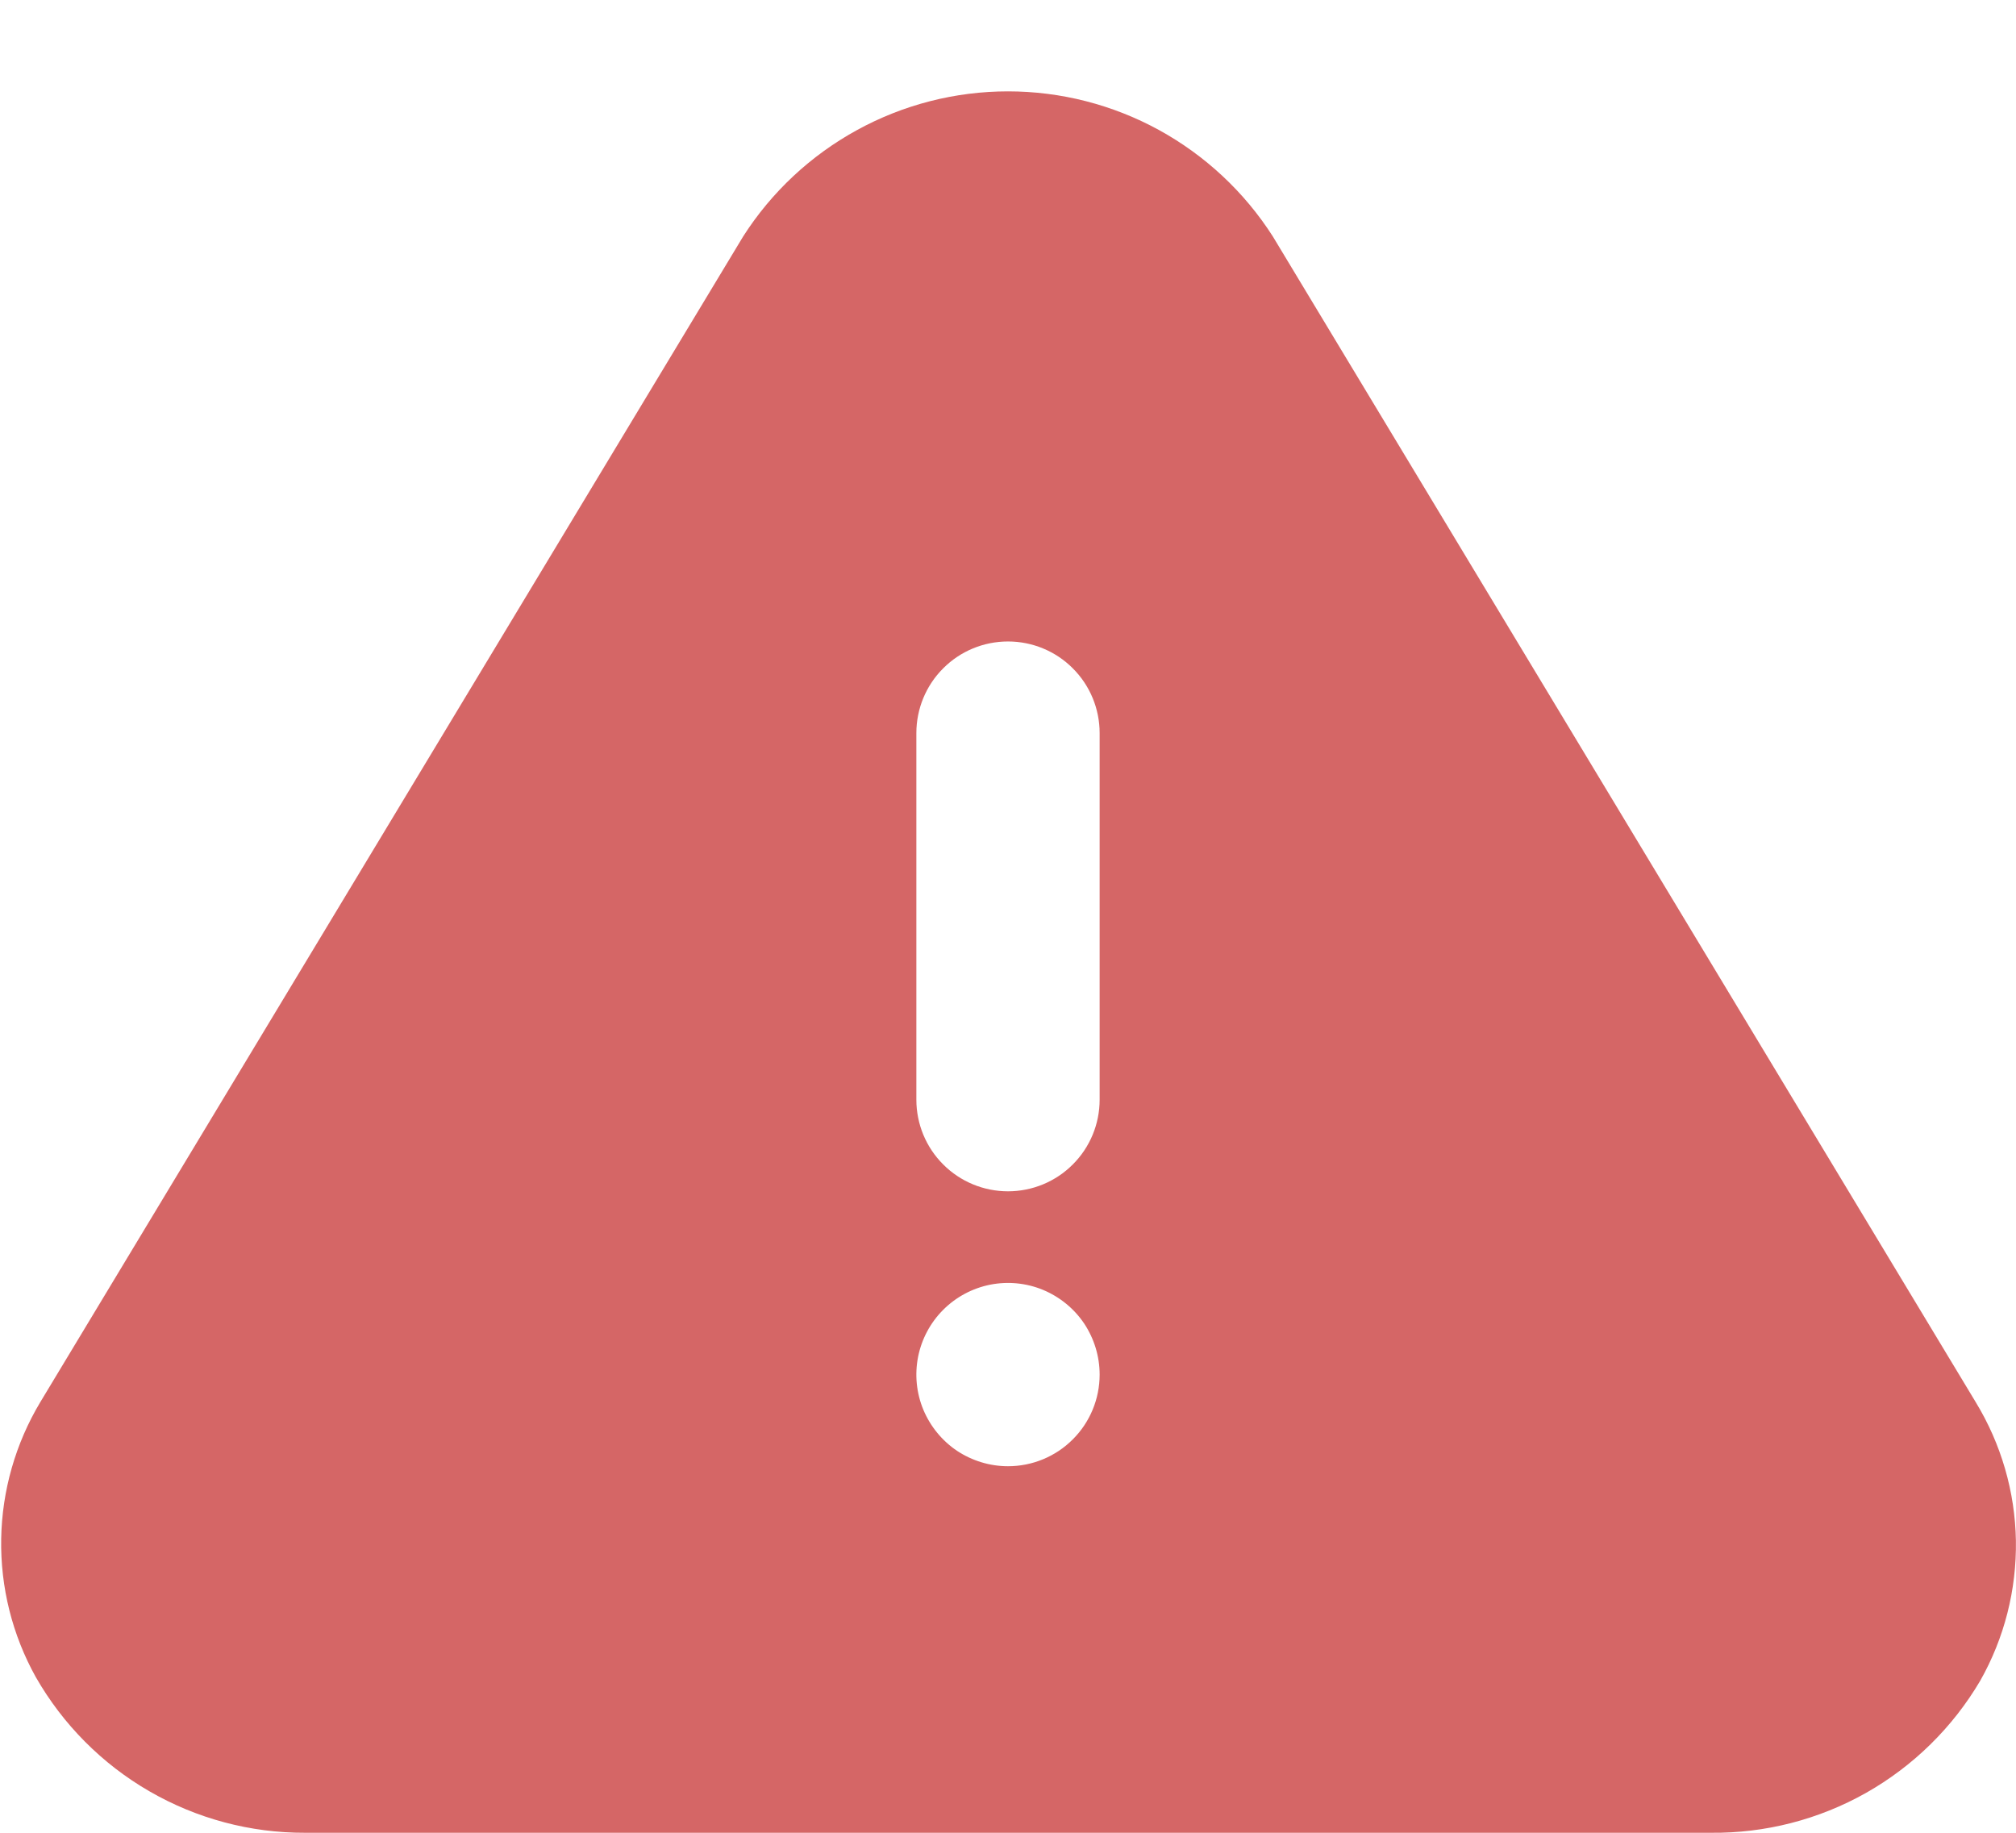
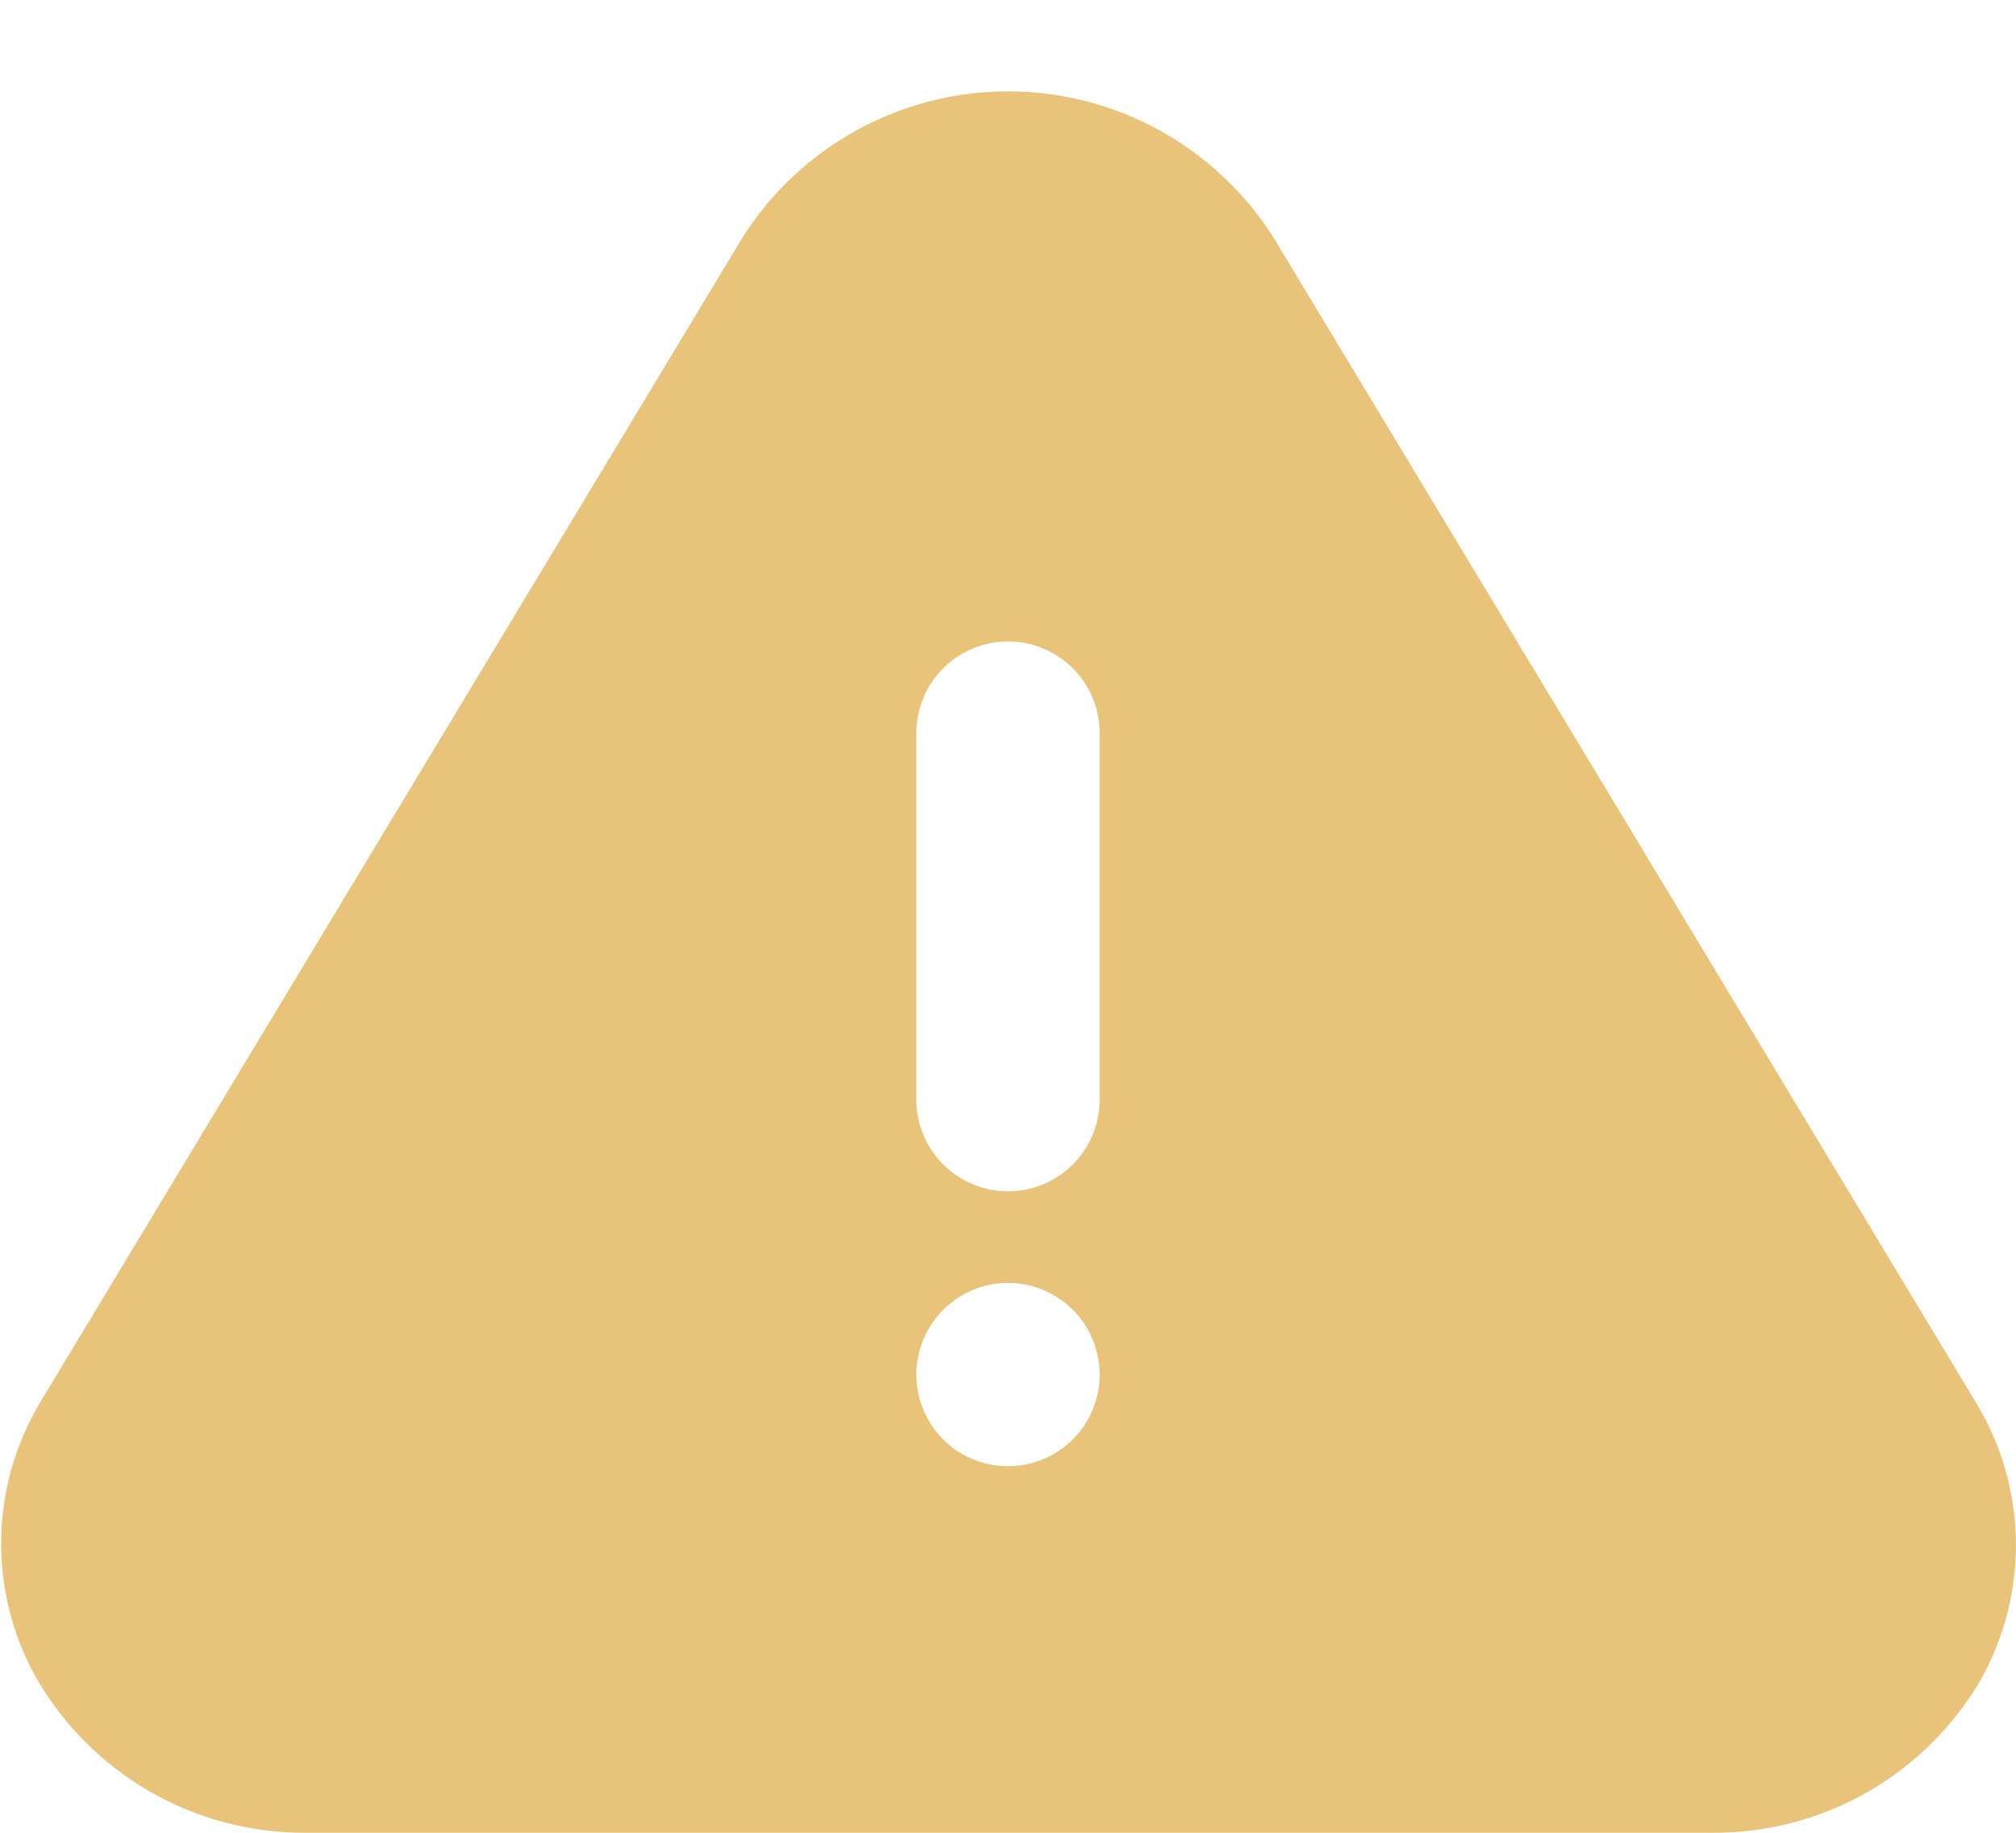
<svg xmlns="http://www.w3.org/2000/svg" width="22" height="20" viewBox="0 0 22 20" fill="none">
-   <path d="M21.56 15.3L13.89 2.58C13.58 2.095 13.152 1.696 12.648 1.419C12.142 1.142 11.576 0.997 11 0.997C10.424 0.997 9.858 1.142 9.353 1.419C8.847 1.696 8.42 2.095 8.11 2.58L0.44 15.3C0.169 15.752 0.022 16.267 0.013 16.793C0.004 17.32 0.134 17.84 0.39 18.3C0.686 18.818 1.114 19.249 1.63 19.547C2.147 19.846 2.733 20.002 3.33 20H18.67C19.263 20.006 19.847 19.856 20.363 19.565C20.879 19.273 21.309 18.851 21.61 18.34C21.873 17.875 22.007 17.348 21.999 16.813C21.99 16.279 21.838 15.756 21.56 15.3V15.3ZM11 16C10.802 16 10.609 15.941 10.444 15.832C10.28 15.722 10.152 15.565 10.076 15.383C10 15.2 9.981 14.999 10.019 14.805C10.058 14.611 10.153 14.433 10.293 14.293C10.433 14.153 10.611 14.058 10.805 14.019C10.999 13.981 11.2 14 11.383 14.076C11.565 14.152 11.722 14.28 11.832 14.444C11.941 14.609 12 14.802 12 15C12 15.265 11.895 15.52 11.707 15.707C11.52 15.895 11.265 16 11 16ZM12 12C12 12.265 11.895 12.52 11.707 12.707C11.52 12.895 11.265 13 11 13C10.735 13 10.48 12.895 10.293 12.707C10.105 12.52 10 12.265 10 12V8C10 7.735 10.105 7.48 10.293 7.293C10.48 7.105 10.735 7 11 7C11.265 7 11.52 7.105 11.707 7.293C11.895 7.48 12 7.735 12 8V12Z" fill="#D56666" />
+   <path d="M21.56 15.3L13.89 2.58C13.58 2.095 13.152 1.696 12.648 1.419C12.142 1.142 11.576 0.997 11 0.997C10.424 0.997 9.858 1.142 9.353 1.419C8.847 1.696 8.42 2.095 8.11 2.58L0.44 15.3C0.169 15.752 0.022 16.267 0.013 16.793C0.004 17.32 0.134 17.84 0.39 18.3C0.686 18.818 1.114 19.249 1.63 19.547C2.147 19.846 2.733 20.002 3.33 20H18.67C19.263 20.006 19.847 19.856 20.363 19.565C20.879 19.273 21.309 18.851 21.61 18.34C21.873 17.875 22.007 17.348 21.999 16.813C21.99 16.279 21.838 15.756 21.56 15.3V15.3ZM11 16C10.802 16 10.609 15.941 10.444 15.832C10.28 15.722 10.152 15.565 10.076 15.383C10 15.2 9.981 14.999 10.019 14.805C10.058 14.611 10.153 14.433 10.293 14.293C10.433 14.153 10.611 14.058 10.805 14.019C10.999 13.981 11.2 14 11.383 14.076C11.565 14.152 11.722 14.28 11.832 14.444C11.941 14.609 12 14.802 12 15C12 15.265 11.895 15.52 11.707 15.707C11.52 15.895 11.265 16 11 16ZM12 12C12 12.265 11.895 12.52 11.707 12.707C11.52 12.895 11.265 13 11 13C10.735 13 10.48 12.895 10.293 12.707C10.105 12.52 10 12.265 10 12V8C10 7.735 10.105 7.48 10.293 7.293C10.48 7.105 10.735 7 11 7C11.265 7 11.52 7.105 11.707 7.293C11.895 7.48 12 7.735 12 8V12Z" fill="#e8c379" />
</svg>
